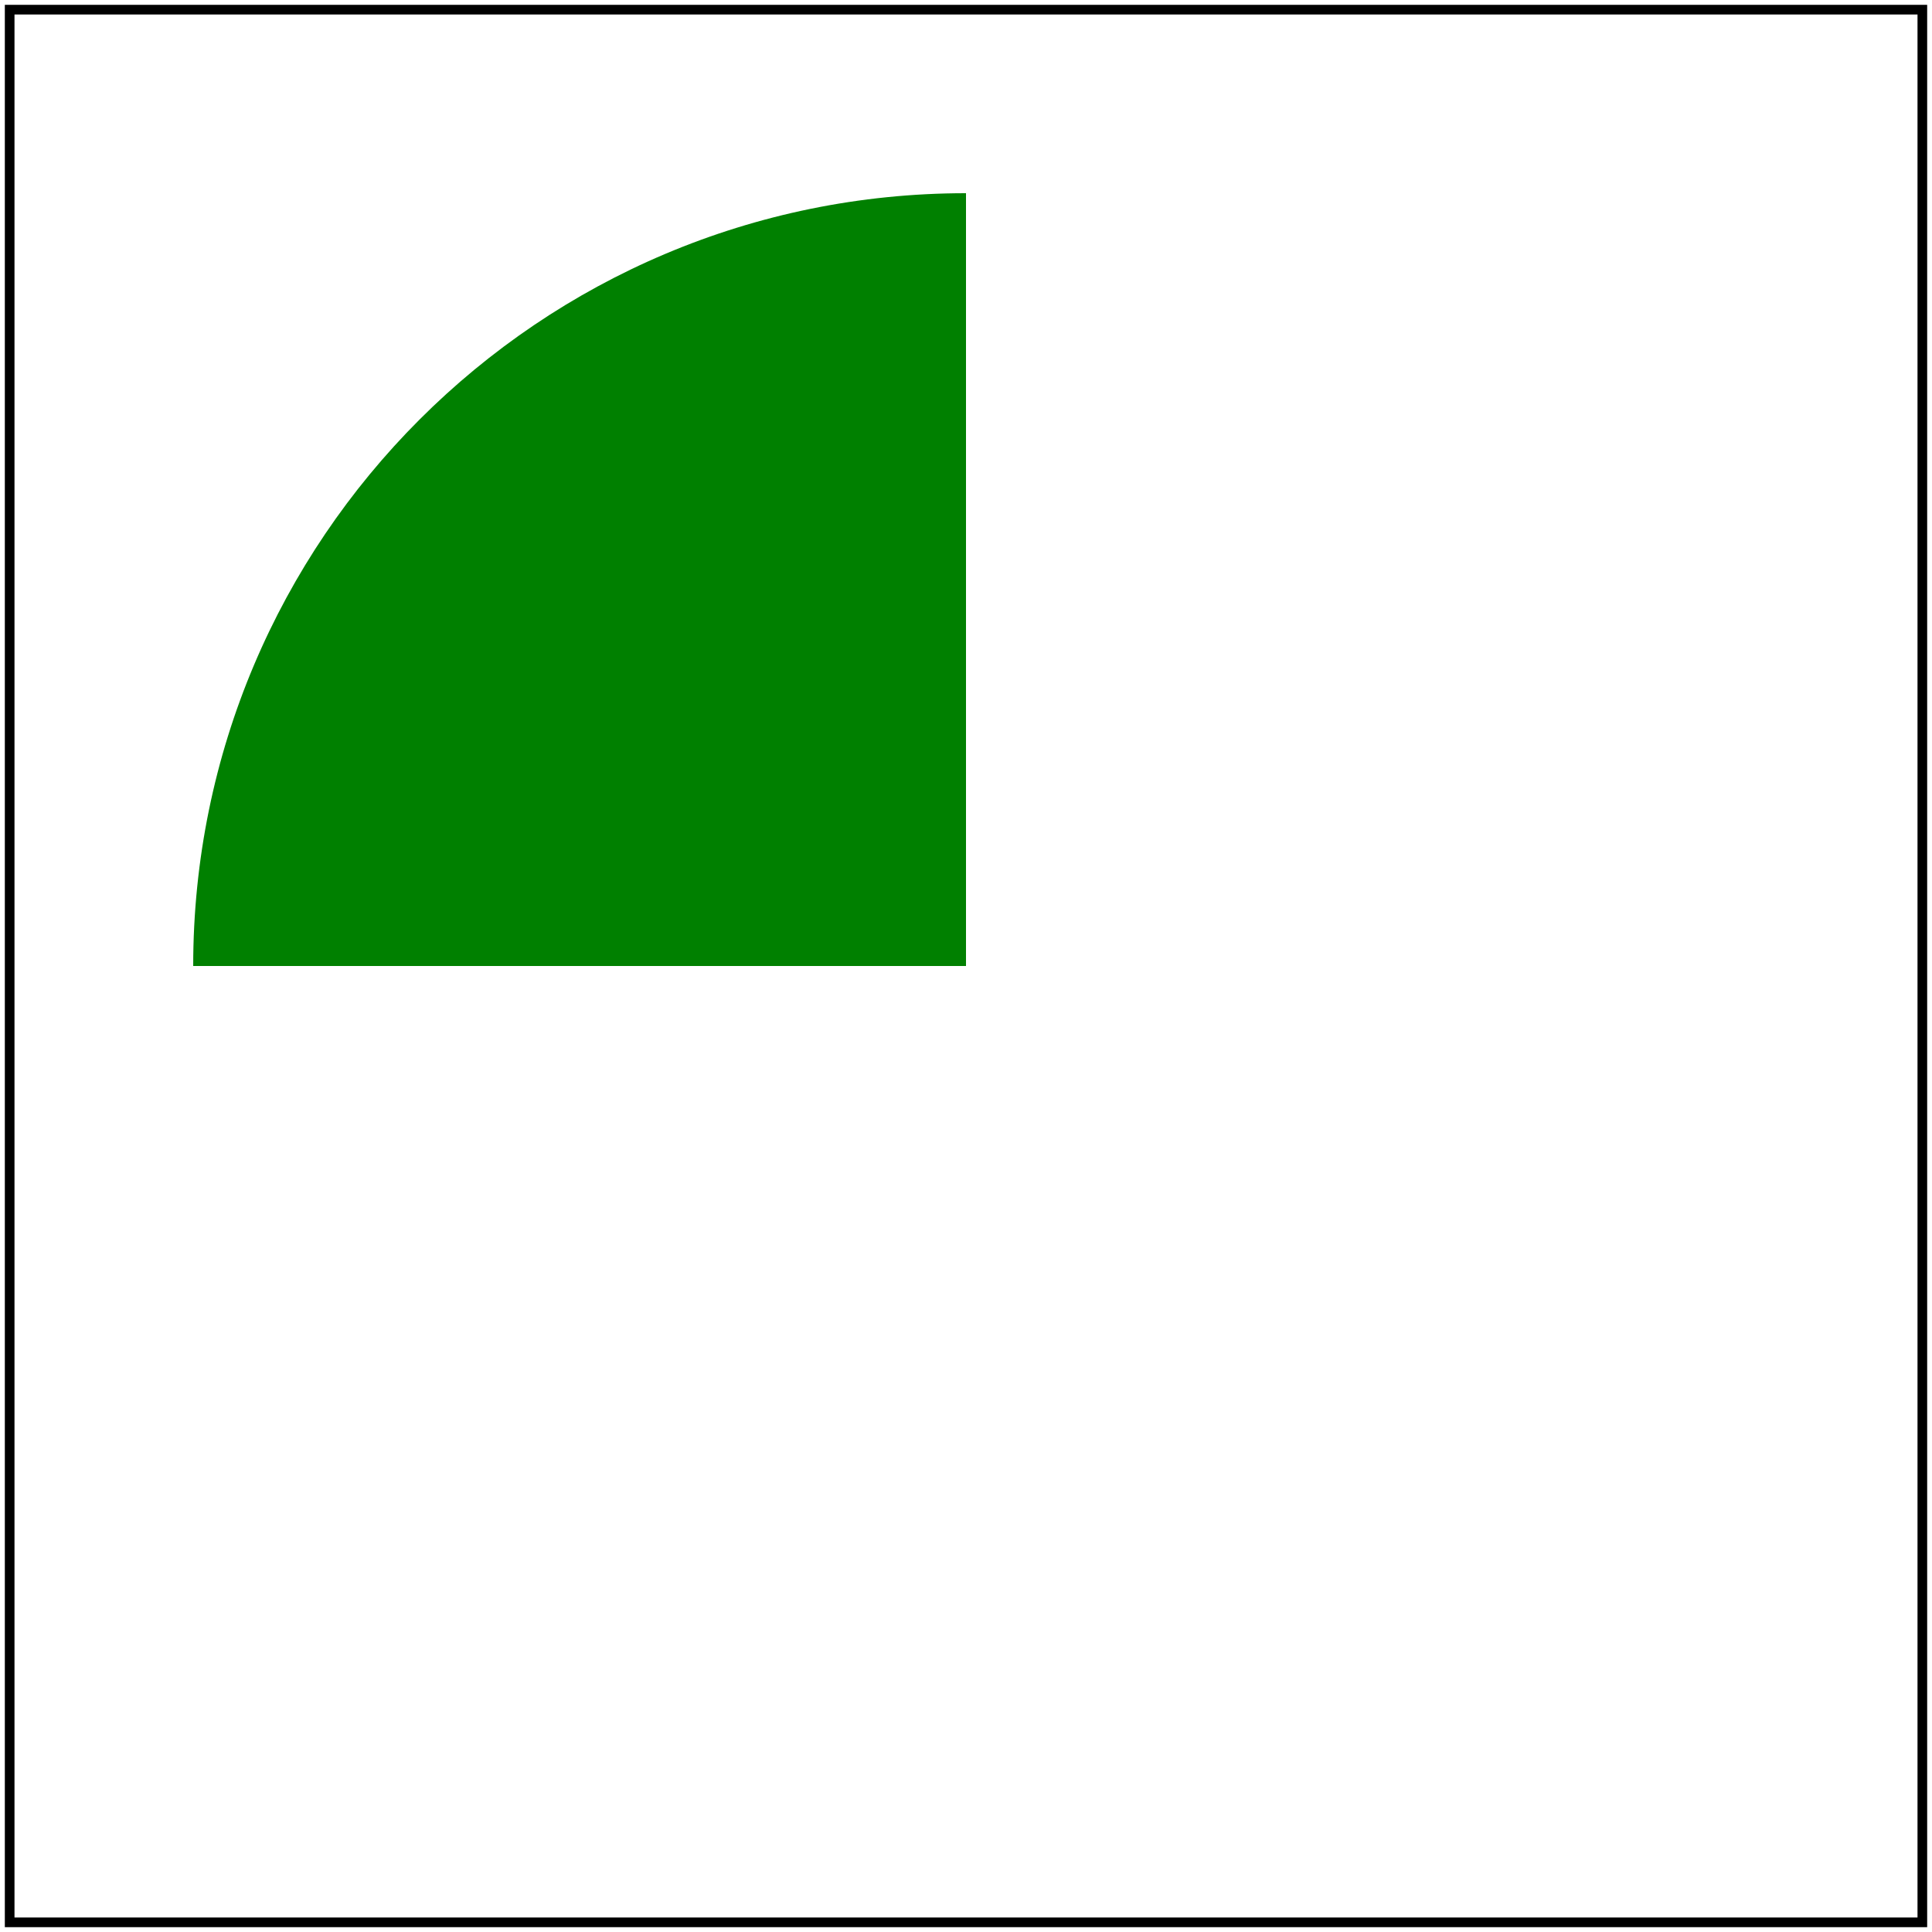
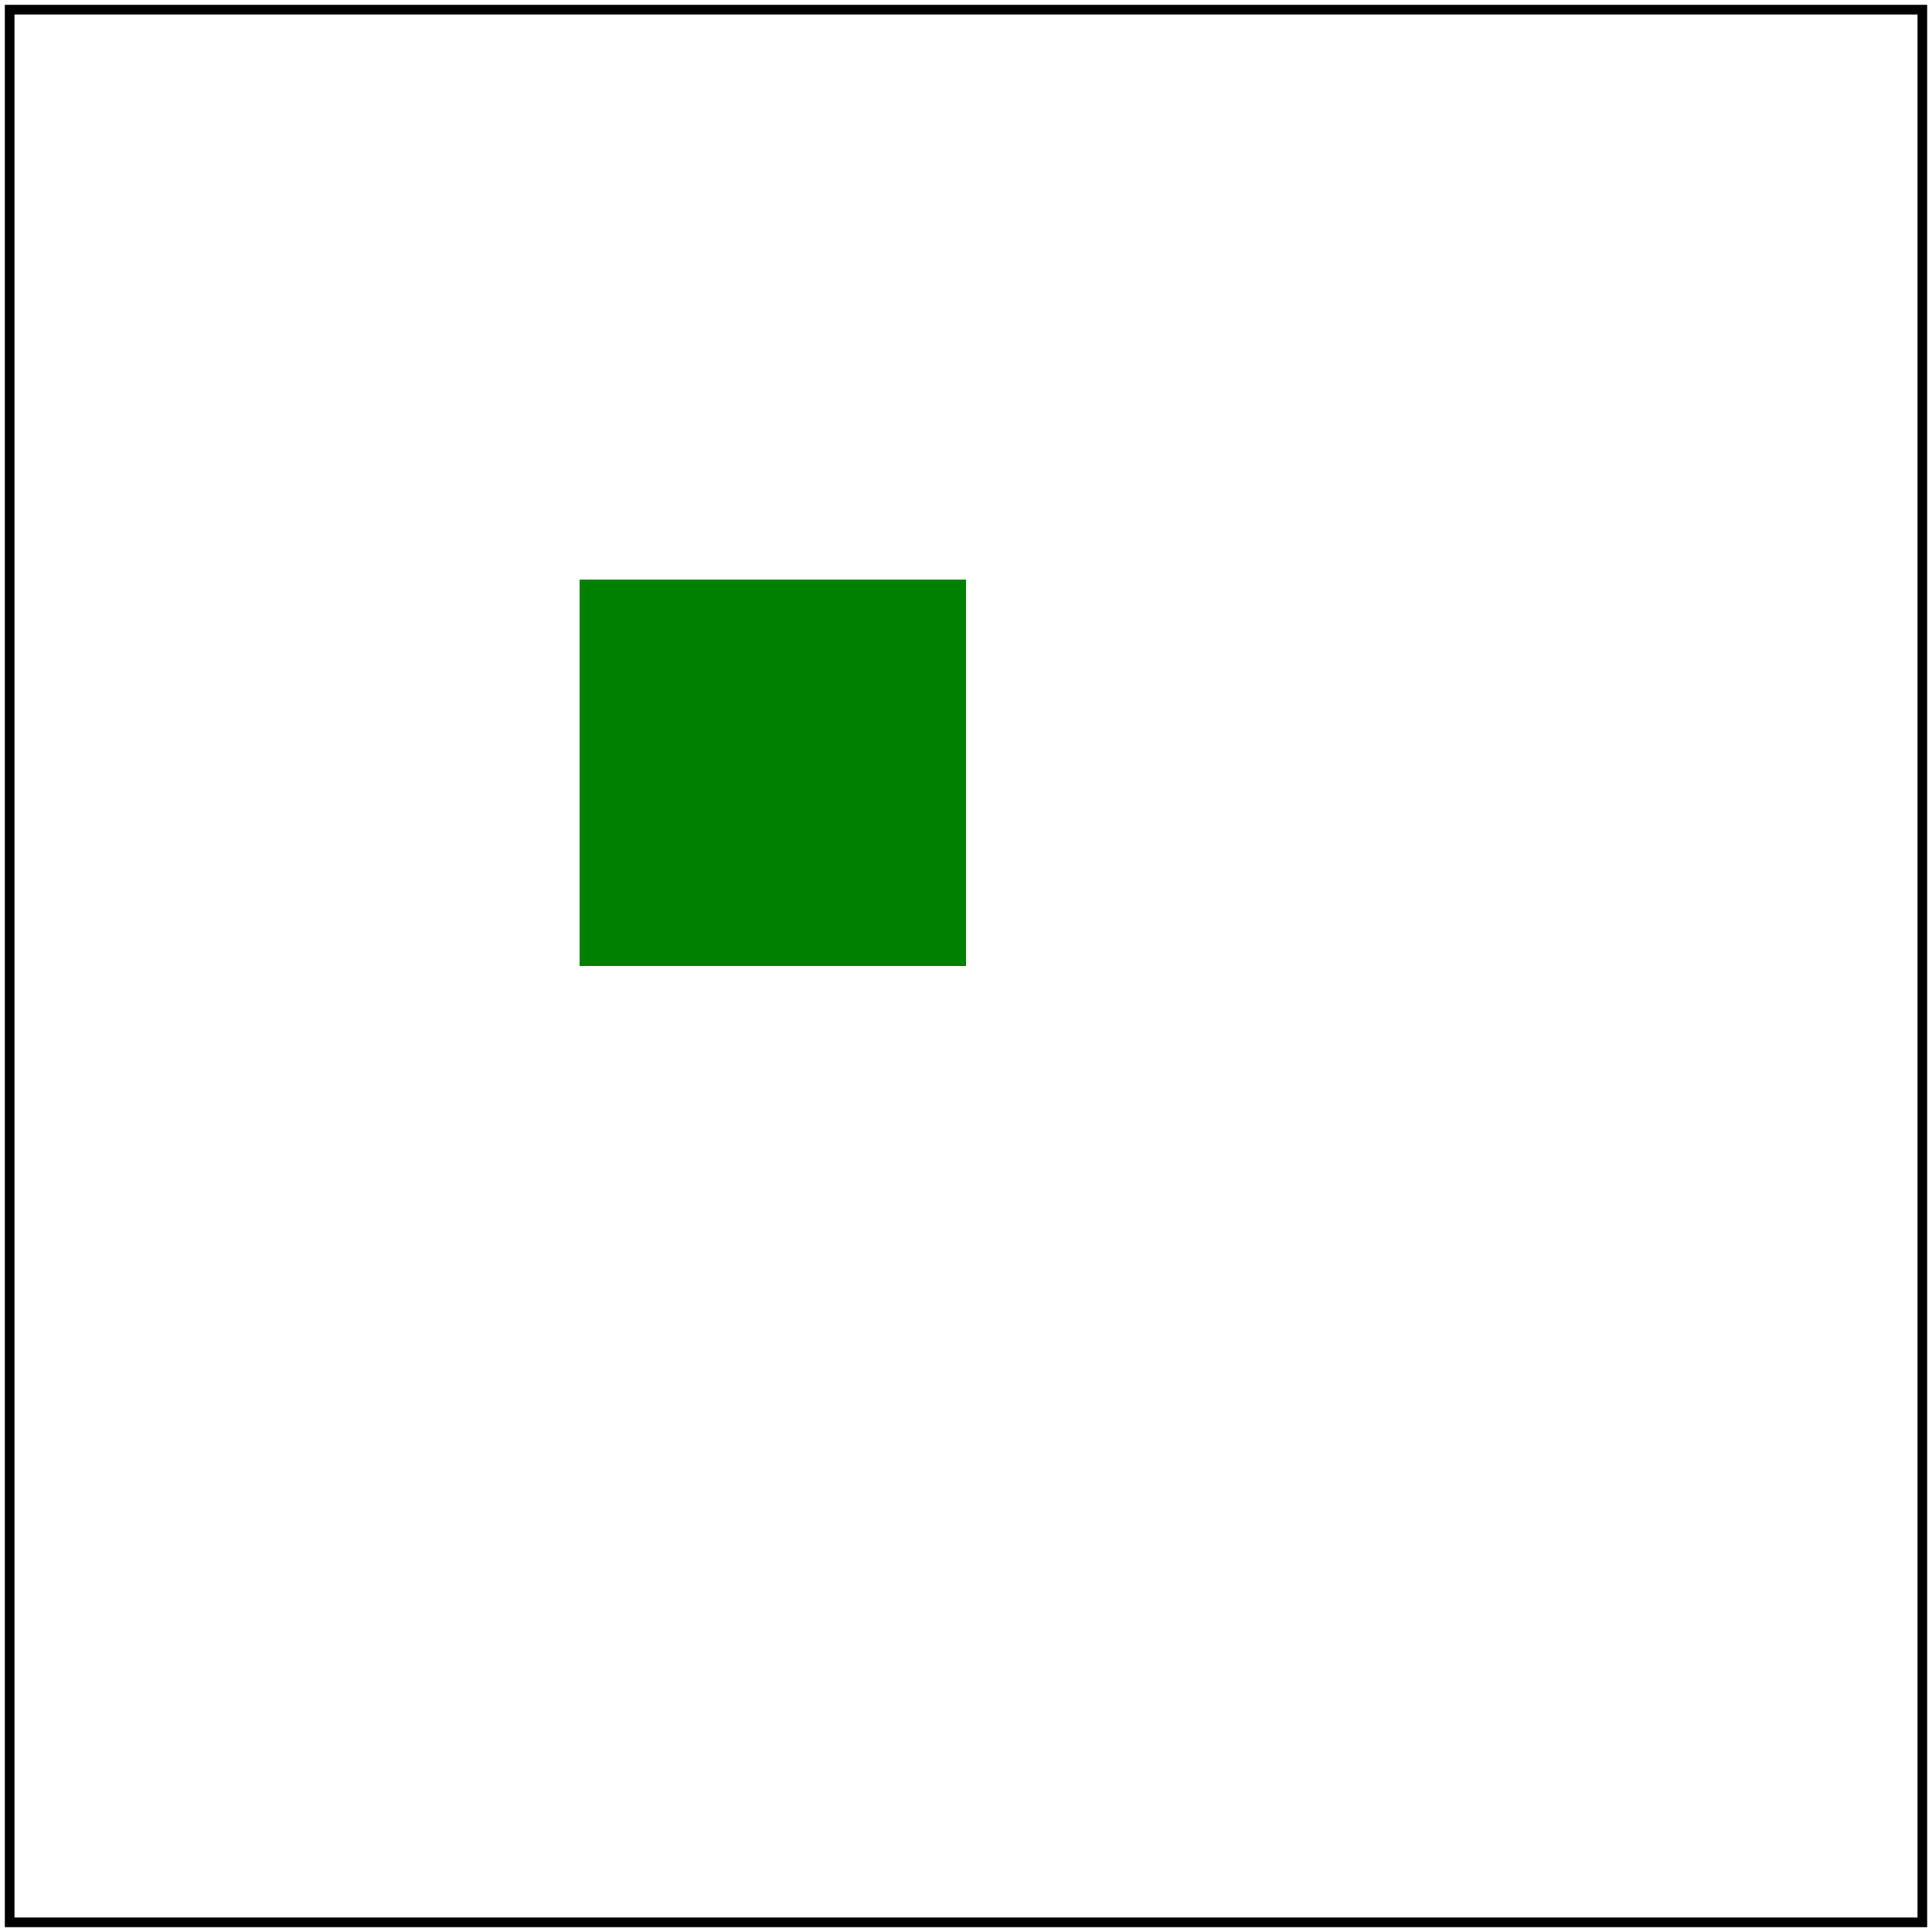
<svg xmlns="http://www.w3.org/2000/svg" xmlns:xlink="http://www.w3.org/1999/xlink" id="svg1" viewBox="0 0 200 200">
  <symbol id="symbol1" viewBox="-100 -100 200 200">
-     <circle id="circle1" cx="100" cy="100" r="160" fill="green" />
+     <rect id="rect1" x="20" y="20" width="160" height="160" fill="green" />
  </symbol>
  <use id="use1" xlink:href="#symbol1" width="100" height="100" />
  <rect id="frame" x="1" y="1" width="198" height="198" fill="none" stroke="black" />
</svg>
